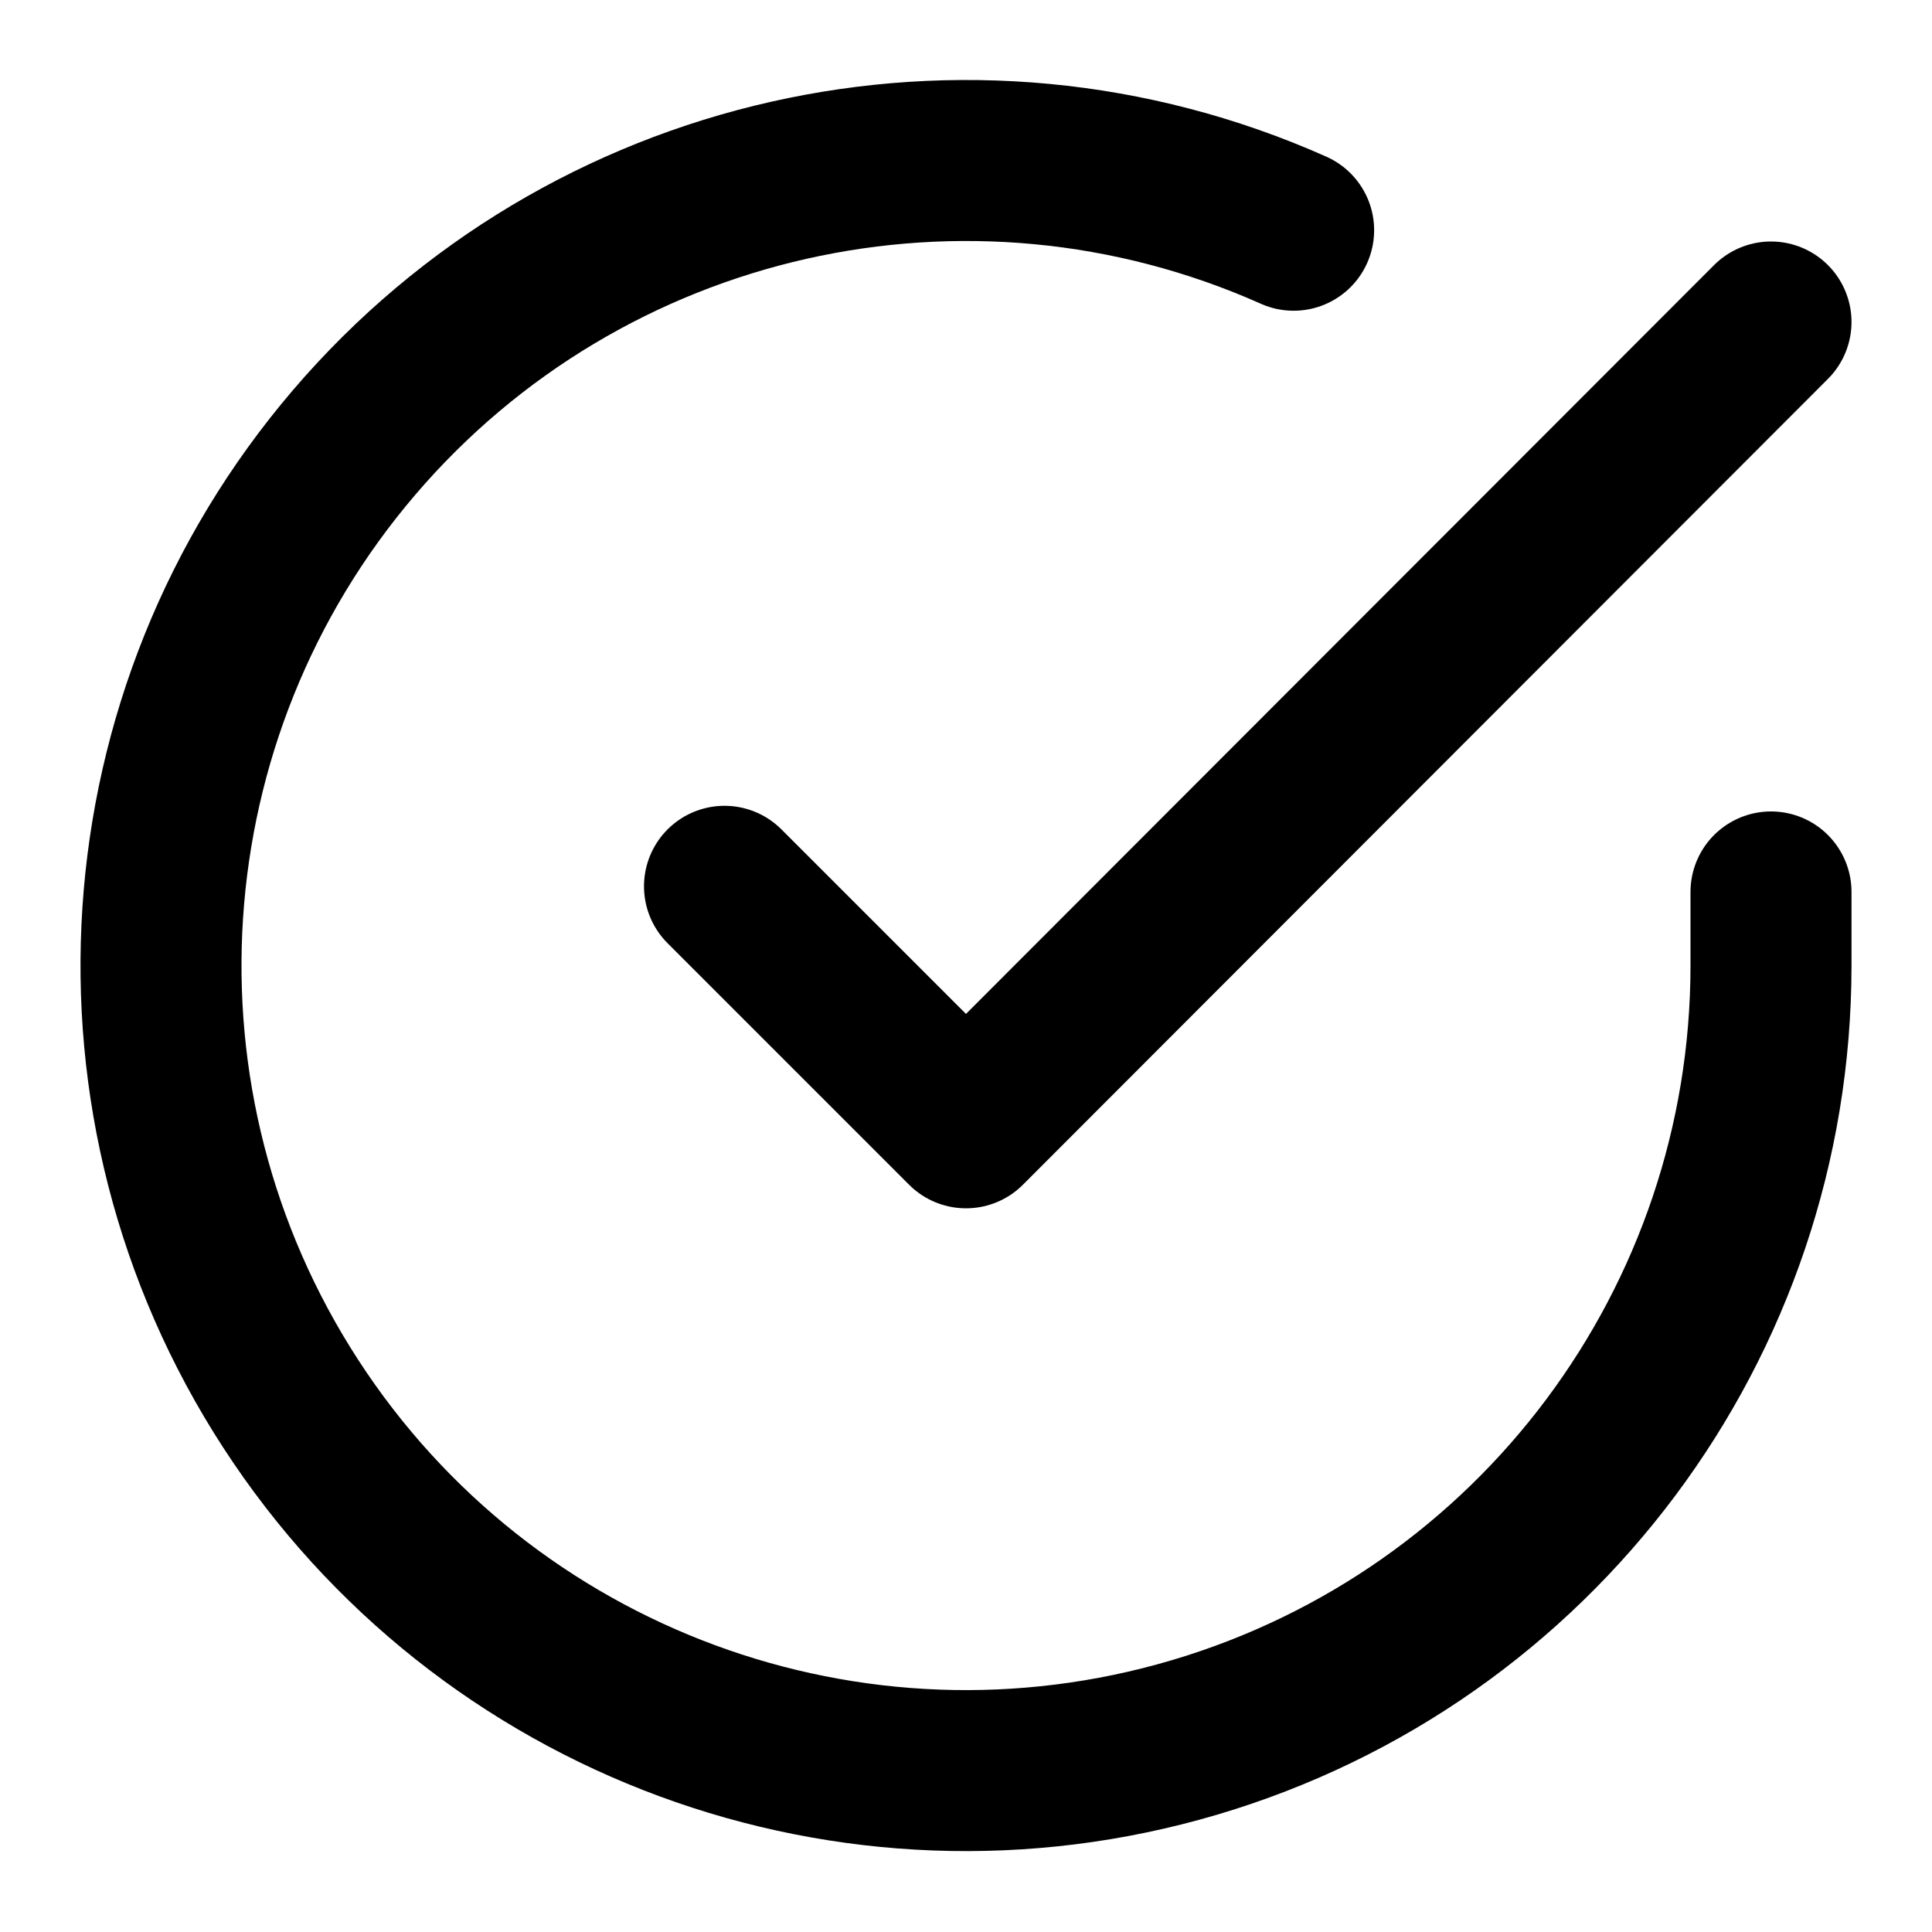
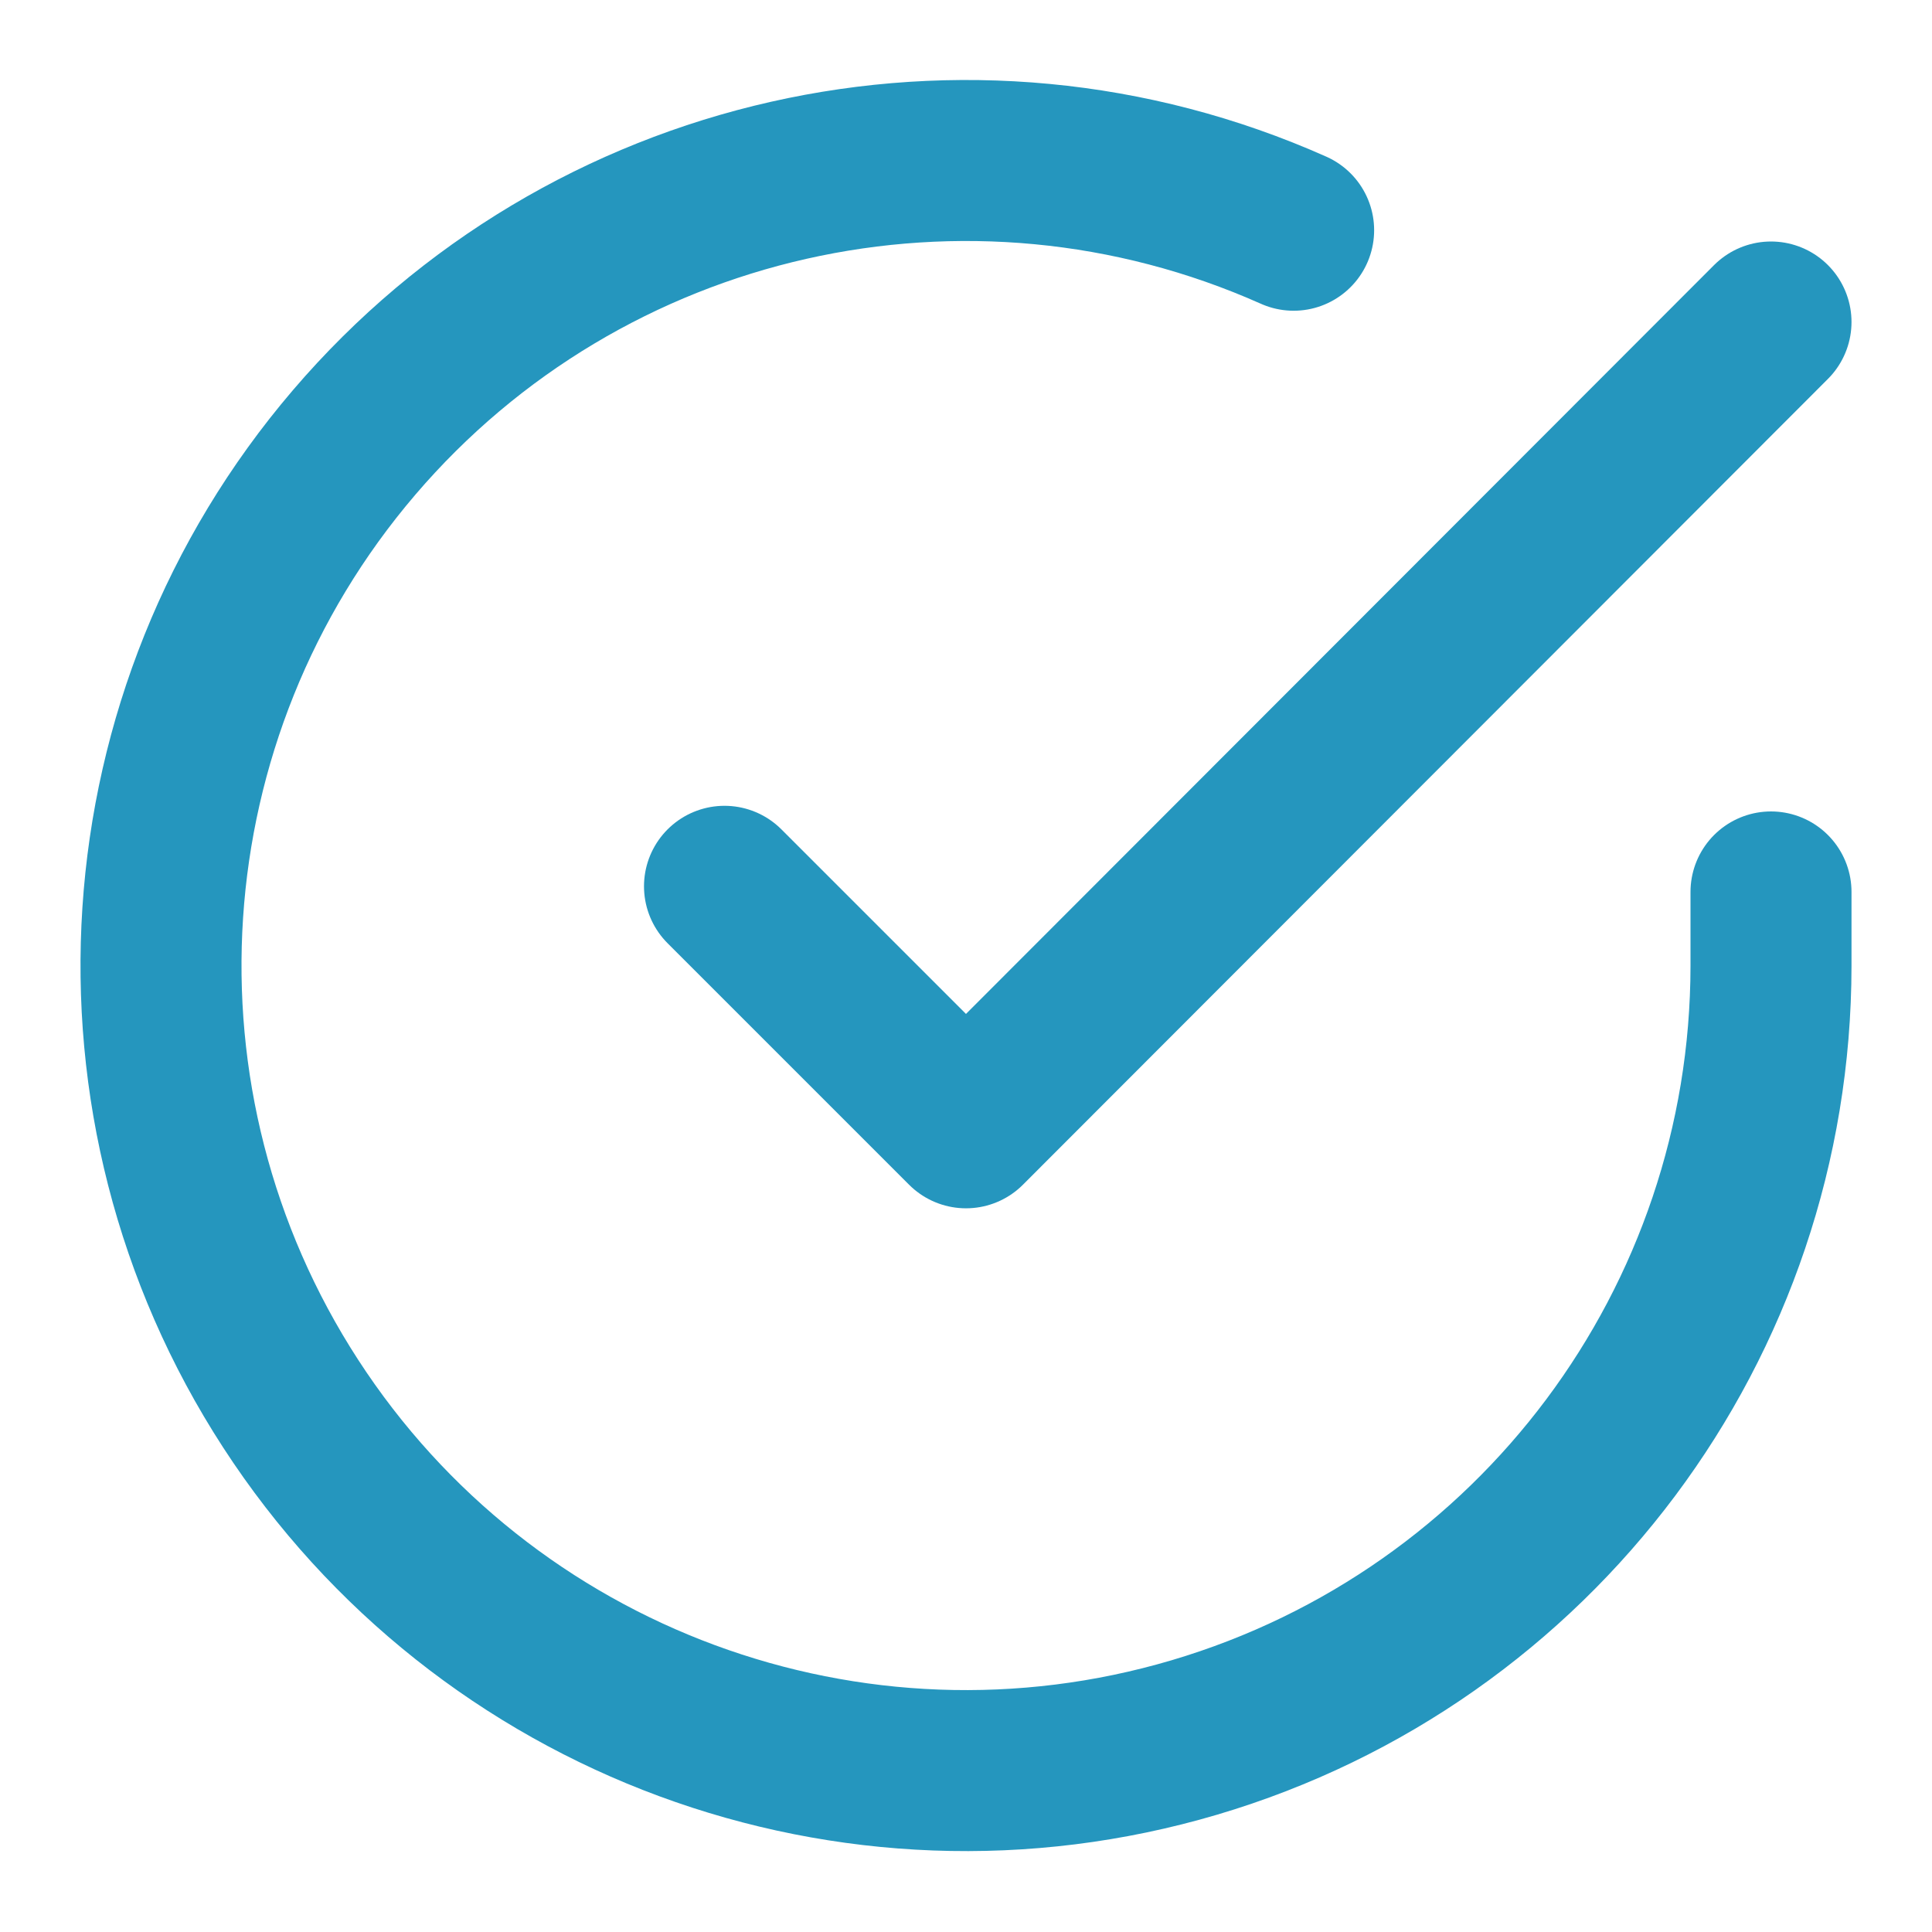
- <svg xmlns="http://www.w3.org/2000/svg" width="24" height="24" viewBox="0 0 24 24" fill="none" stroke="black" stroke-width="2" stroke-linecap="round" stroke-linejoin="round" class="feather feather-check-circle">
+ <svg xmlns="http://www.w3.org/2000/svg" width="24" height="24" viewBox="0 0 24 24" fill="none" stroke="#2596be" stroke-width="2" stroke-linecap="round" stroke-linejoin="round" class="feather feather-check-circle">
  <path d="M22 11.08V12a10 10 0 1 1-5.93-9.14" />
  <polyline points="22 4 12 14.01 9 11.01" />
</svg>
